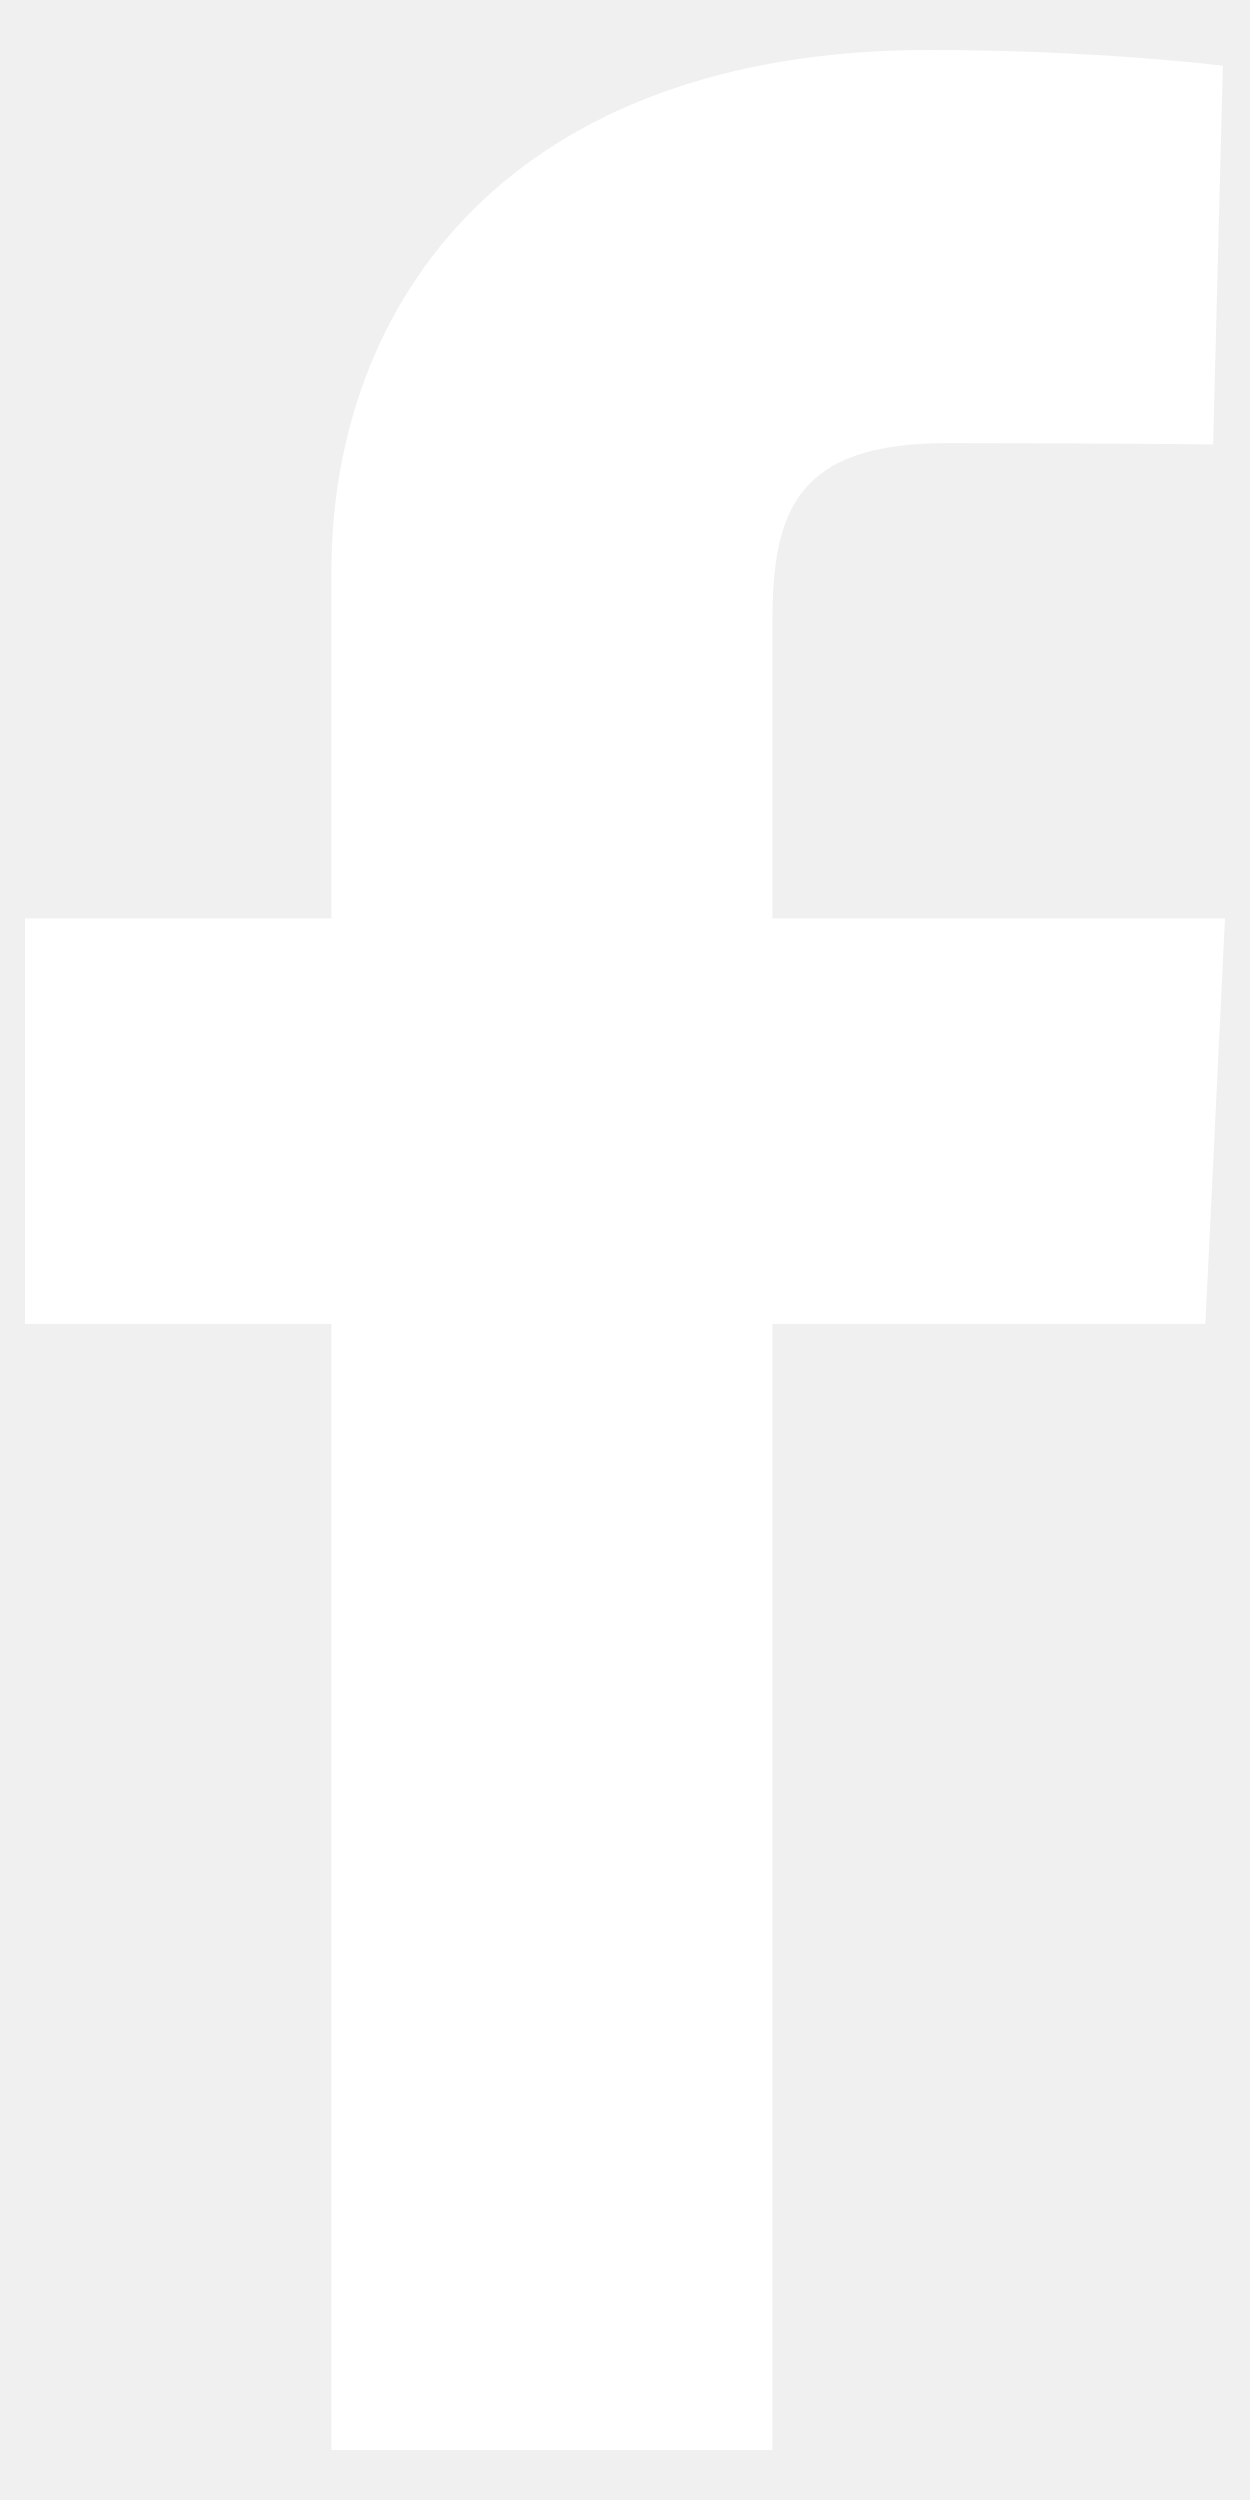
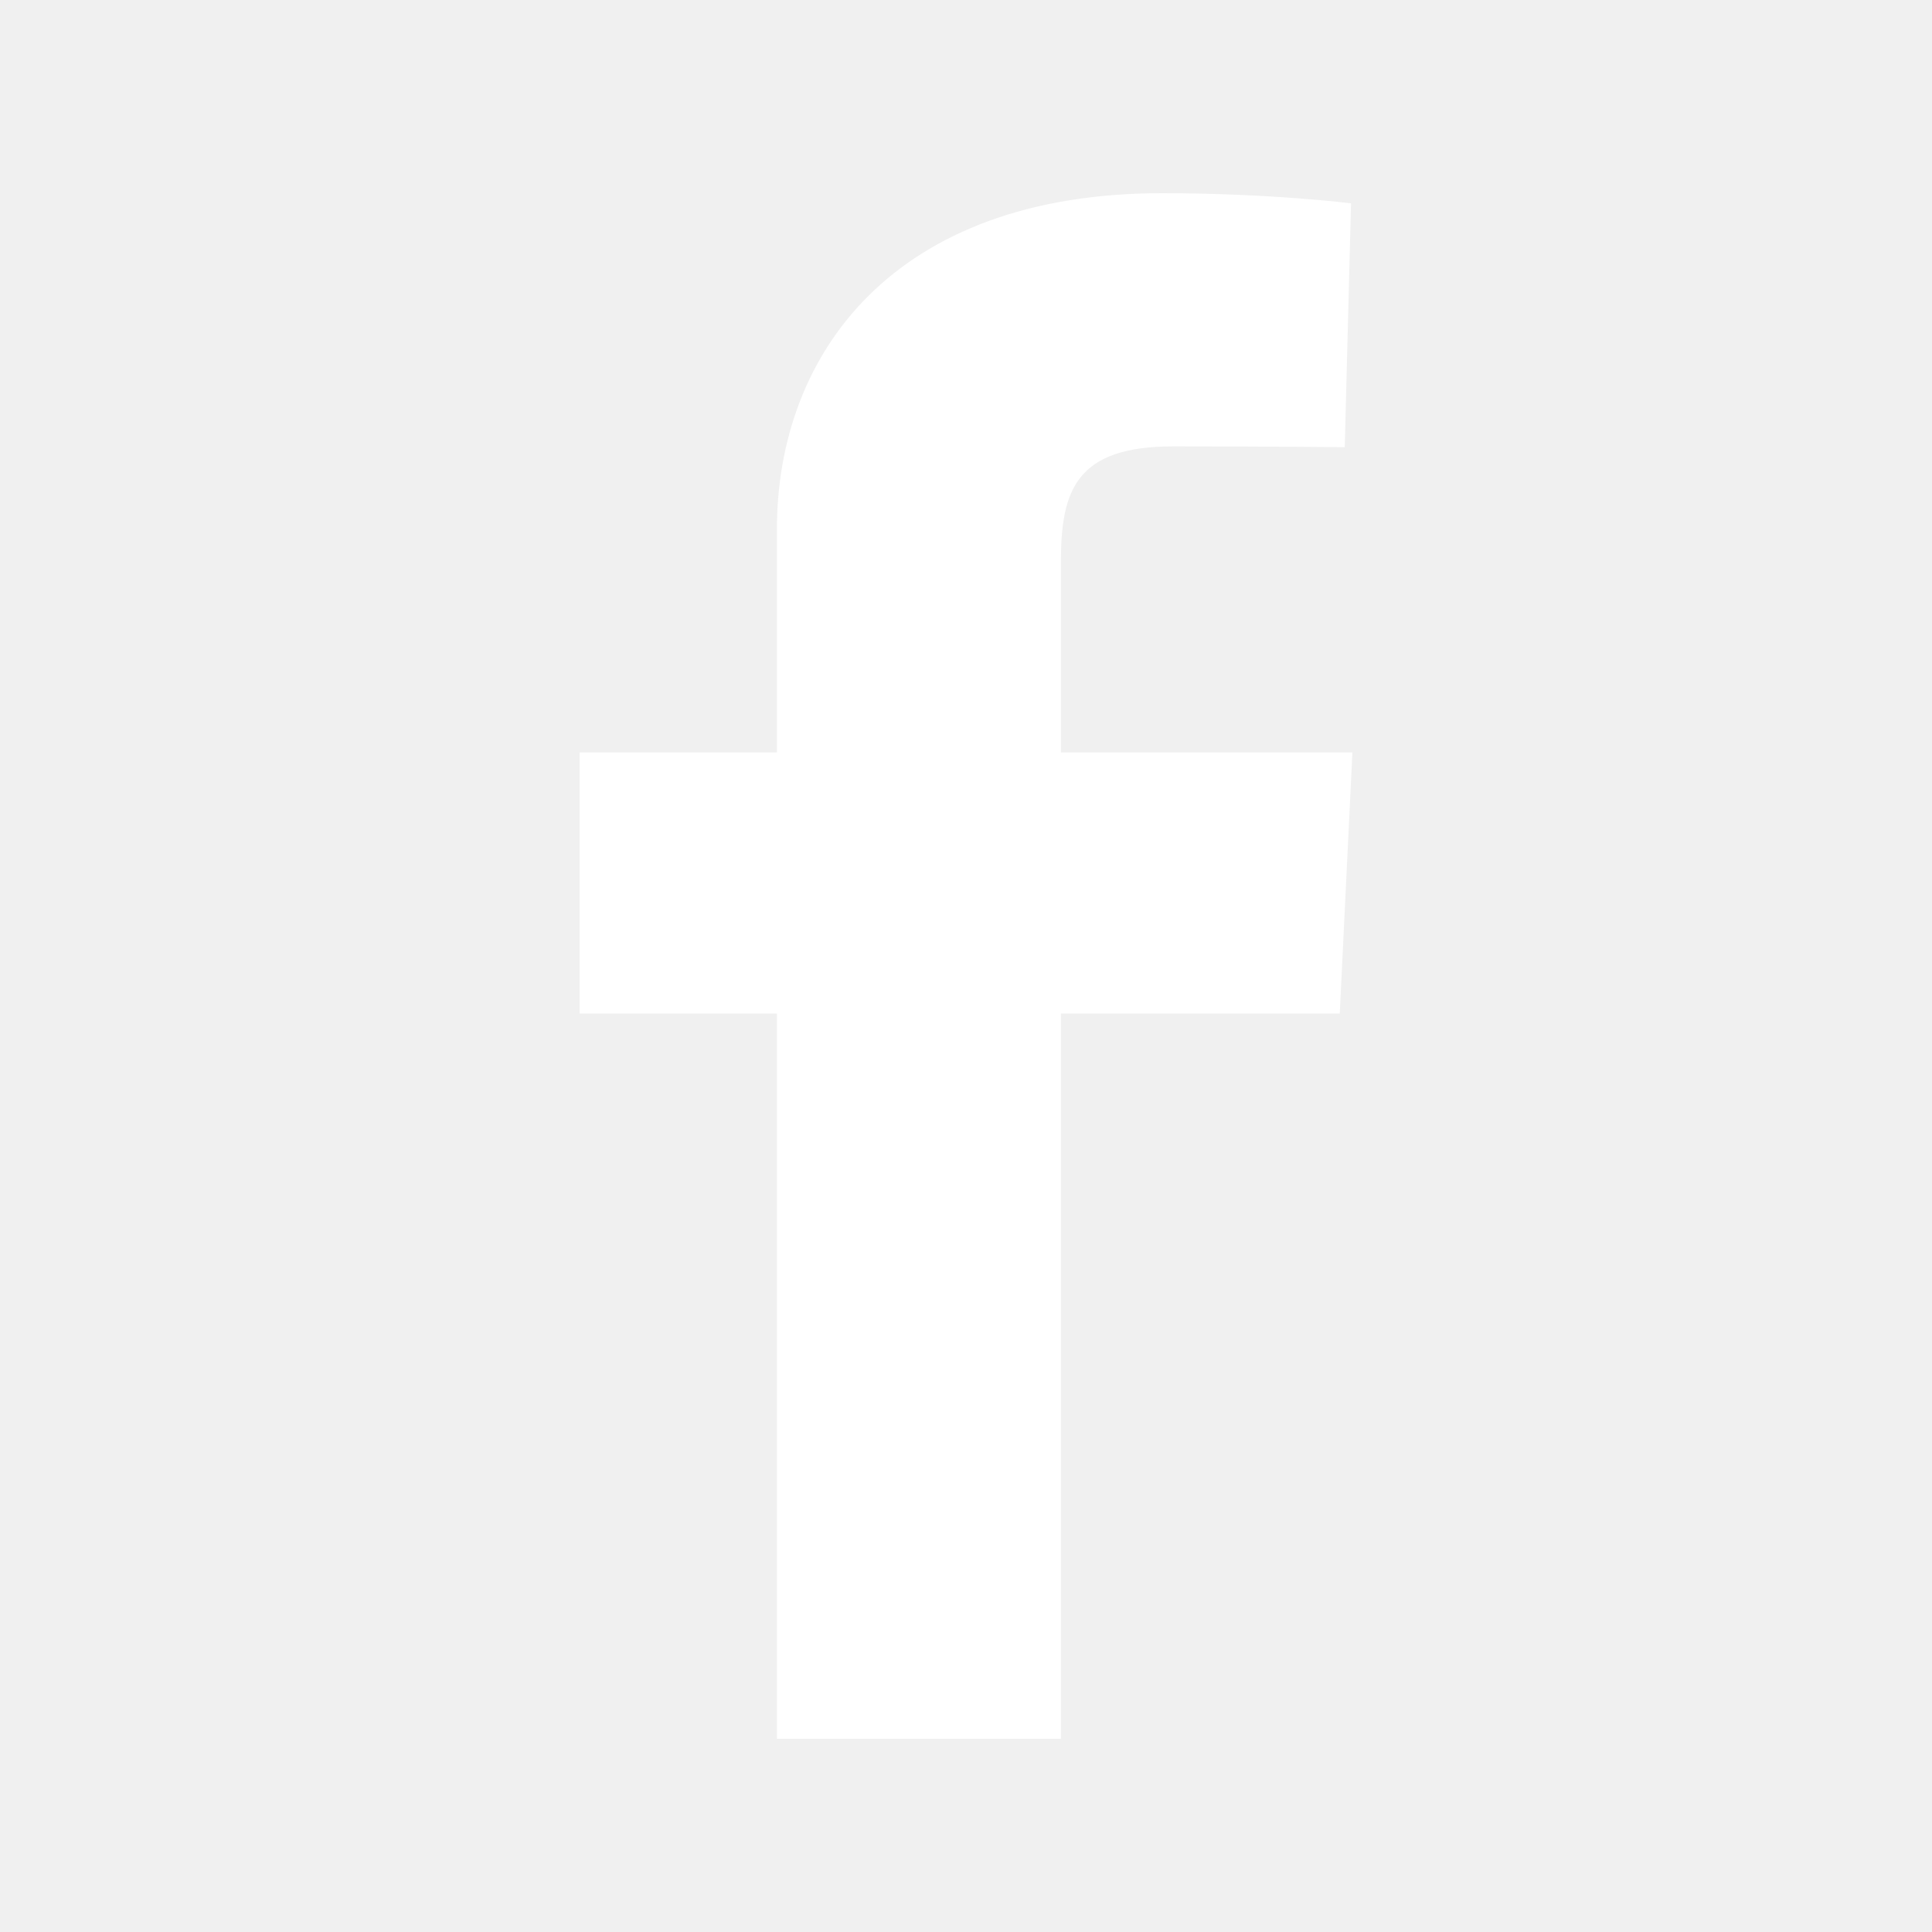
- <svg xmlns="http://www.w3.org/2000/svg" width="10" height="20" viewBox="0 0 10 20" fill="none">
-   <path d="M2.651 19.6V10.591H0.2V7.347H2.651V4.577C2.651 2.399 4.098 0.4 7.434 0.4C8.785 0.4 9.783 0.526 9.783 0.526L9.705 3.555C9.705 3.555 8.686 3.545 7.575 3.545C6.372 3.545 6.179 4.084 6.179 4.979V7.347H9.8L9.643 10.591H6.179V19.6H2.651Z" fill="white" />
+ <svg xmlns="http://www.w3.org/2000/svg" width="24" height="24" viewBox="0 0 24 24" fill="none">
+   <g clip-path="url(#clip0_218_269)">
+     <path d="M9.651 21.6V12.591H7.2V9.347H9.651V6.577C9.651 4.399 11.098 2.4 14.434 2.4C15.785 2.4 16.783 2.526 16.783 2.526L16.705 5.555C16.705 5.555 15.686 5.545 14.575 5.545C13.372 5.545 13.179 6.084 13.179 6.979V9.347H16.8L16.643 12.591H13.179V21.6H9.651Z" fill="white" />
+   </g>
+   <defs>
+     <clipPath id="clip0_218_269">
+       <rect width="9.6" height="19.2" fill="white" transform="translate(7.2002 2.40002)" />
+     </clipPath>
+   </defs>
</svg>
